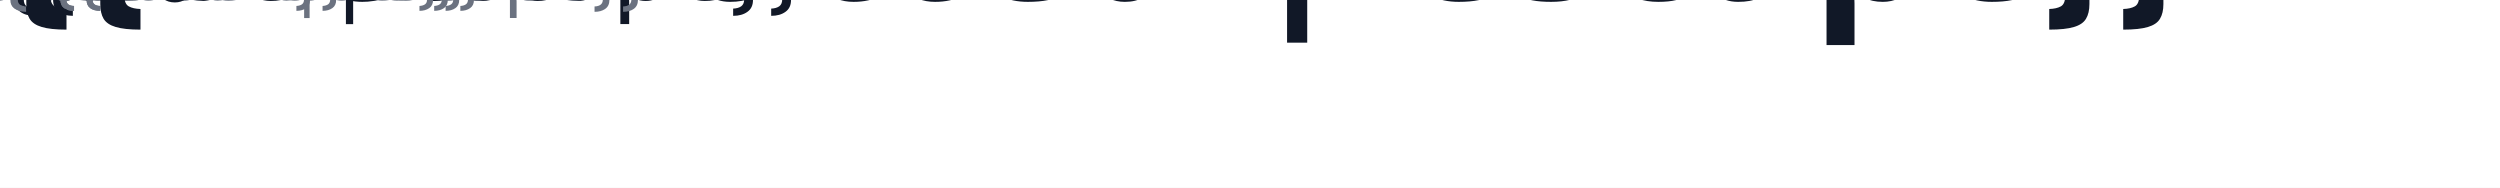
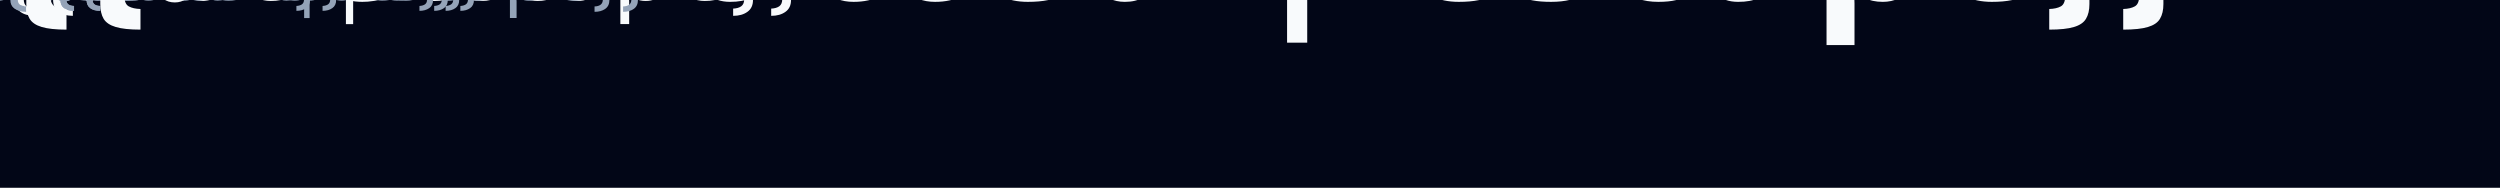
<svg xmlns="http://www.w3.org/2000/svg" width="{{.Width}}" height="{{.Height}}" viewBox="0 0 {{.Width}} {{.Height}}" role="img" aria-label="{{.Title | escape}}">
-   <rect width="100%" height="100%" fill="#ffffff" />
-   <text x="{{.LeftPad}}" y="{{.TitleY}}" font-family="sans-serif" font-size="16" fill="#111827">{{.Title | escape}}</text>
-   <line x1="{{.LeftPad}}" y1="{{.TopPad}}" x2="{{.LeftPad}}" y2="{{.AxisBottom}}" stroke="#d1d5db" stroke-width="1" />
-   <line x1="{{.LeftPad}}" y1="{{.AxisBottom}}" x2="{{.AxisRight}}" y2="{{.AxisBottom}}" stroke="#d1d5db" stroke-width="1" />
-   <text x="8" y="{{.TopPadLabelY}}" font-family="sans-serif" font-size="11" fill="#6b7280">{{.MaxLabel}}</text>
-   <text x="8" y="{{.BottomPadLabelY}}" font-family="sans-serif" font-size="11" fill="#6b7280">{{.MinLabel}}</text>
-   <text x="{{.LeftPad}}" y="{{.XLabelY}}" font-family="sans-serif" font-size="11" fill="#6b7280">{{.StartAt}}</text>
-   <text x="{{.AxisRight}}" y="{{.XLabelY}}" text-anchor="end" font-family="sans-serif" font-size="11" fill="#6b7280">{{.EndAt}}</text>
+   <rect width="100%" height="100%" fill="#020617" />
+   <text x="{{.LeftPad}}" y="{{.TitleY}}" font-family="sans-serif" font-size="16" fill="#f8fafc">{{.Title | escape}}</text>
+   <line x1="{{.LeftPad}}" y1="{{.TopPad}}" x2="{{.LeftPad}}" y2="{{.AxisBottom}}" stroke="#334155" stroke-width="1" />
+   <line x1="{{.LeftPad}}" y1="{{.AxisBottom}}" x2="{{.AxisRight}}" y2="{{.AxisBottom}}" stroke="#334155" stroke-width="1" />
+   <text x="8" y="{{.TopPadLabelY}}" font-family="sans-serif" font-size="11" fill="#94a3b8">{{.MaxLabel}}</text>
+   <text x="8" y="{{.BottomPadLabelY}}" font-family="sans-serif" font-size="11" fill="#94a3b8">{{.MinLabel}}</text>
+   <text x="{{.LeftPad}}" y="{{.XLabelY}}" font-family="sans-serif" font-size="11" fill="#94a3b8">{{.StartAt}}</text>
+   <text x="{{.AxisRight}}" y="{{.XLabelY}}" text-anchor="end" font-family="sans-serif" font-size="11" fill="#94a3b8">{{.EndAt}}</text>
{{- if .HasData }}
{{- range .Series }}
- <polyline fill="none" stroke="{{.Color}}" stroke-width="{{.StrokeWidth}}" stroke-opacity="{{.StrokeOpacity}}" points="{{.Points}}" />
+ <path fill="none" stroke="{{.Color}}" stroke-width="{{.StrokeWidth}}" stroke-opacity="{{.StrokeOpacity}}" stroke-linecap="round" stroke-linejoin="round" d="{{.Path}}" />
{{- end }}
{{- else }}
- <text x="{{.CenterX}}" y="{{.CenterY}}" text-anchor="middle" font-family="sans-serif" font-size="14" fill="#6b7280">no data</text>
+ <text x="{{.CenterX}}" y="{{.CenterY}}" text-anchor="middle" font-family="sans-serif" font-size="14" fill="#94a3b8">no data</text>
{{- end }}
{{- if .HasStats }}
{{- range .Stats }}
- <text x="{{.X}}" y="{{$.StatLabelY}}" font-family="sans-serif" font-size="12" fill="#6b7280">{{.Label | escape}}</text>
-   <text x="{{.X}}" y="{{$.StatValueY}}" font-family="sans-serif" font-size="30" font-weight="700" fill="#111827">{{.Formatted | escape}}</text>
+ <text x="{{.X}}" y="{{$.StatLabelY}}" font-family="sans-serif" font-size="12" fill="#94a3b8">{{.Label | escape}}</text>
+   <text x="{{.X}}" y="{{$.StatValueY}}" font-family="sans-serif" font-size="30" font-weight="700" fill="#f8fafc">{{.Formatted | escape}}</text>
{{- end }}
{{- end }}
</svg>
